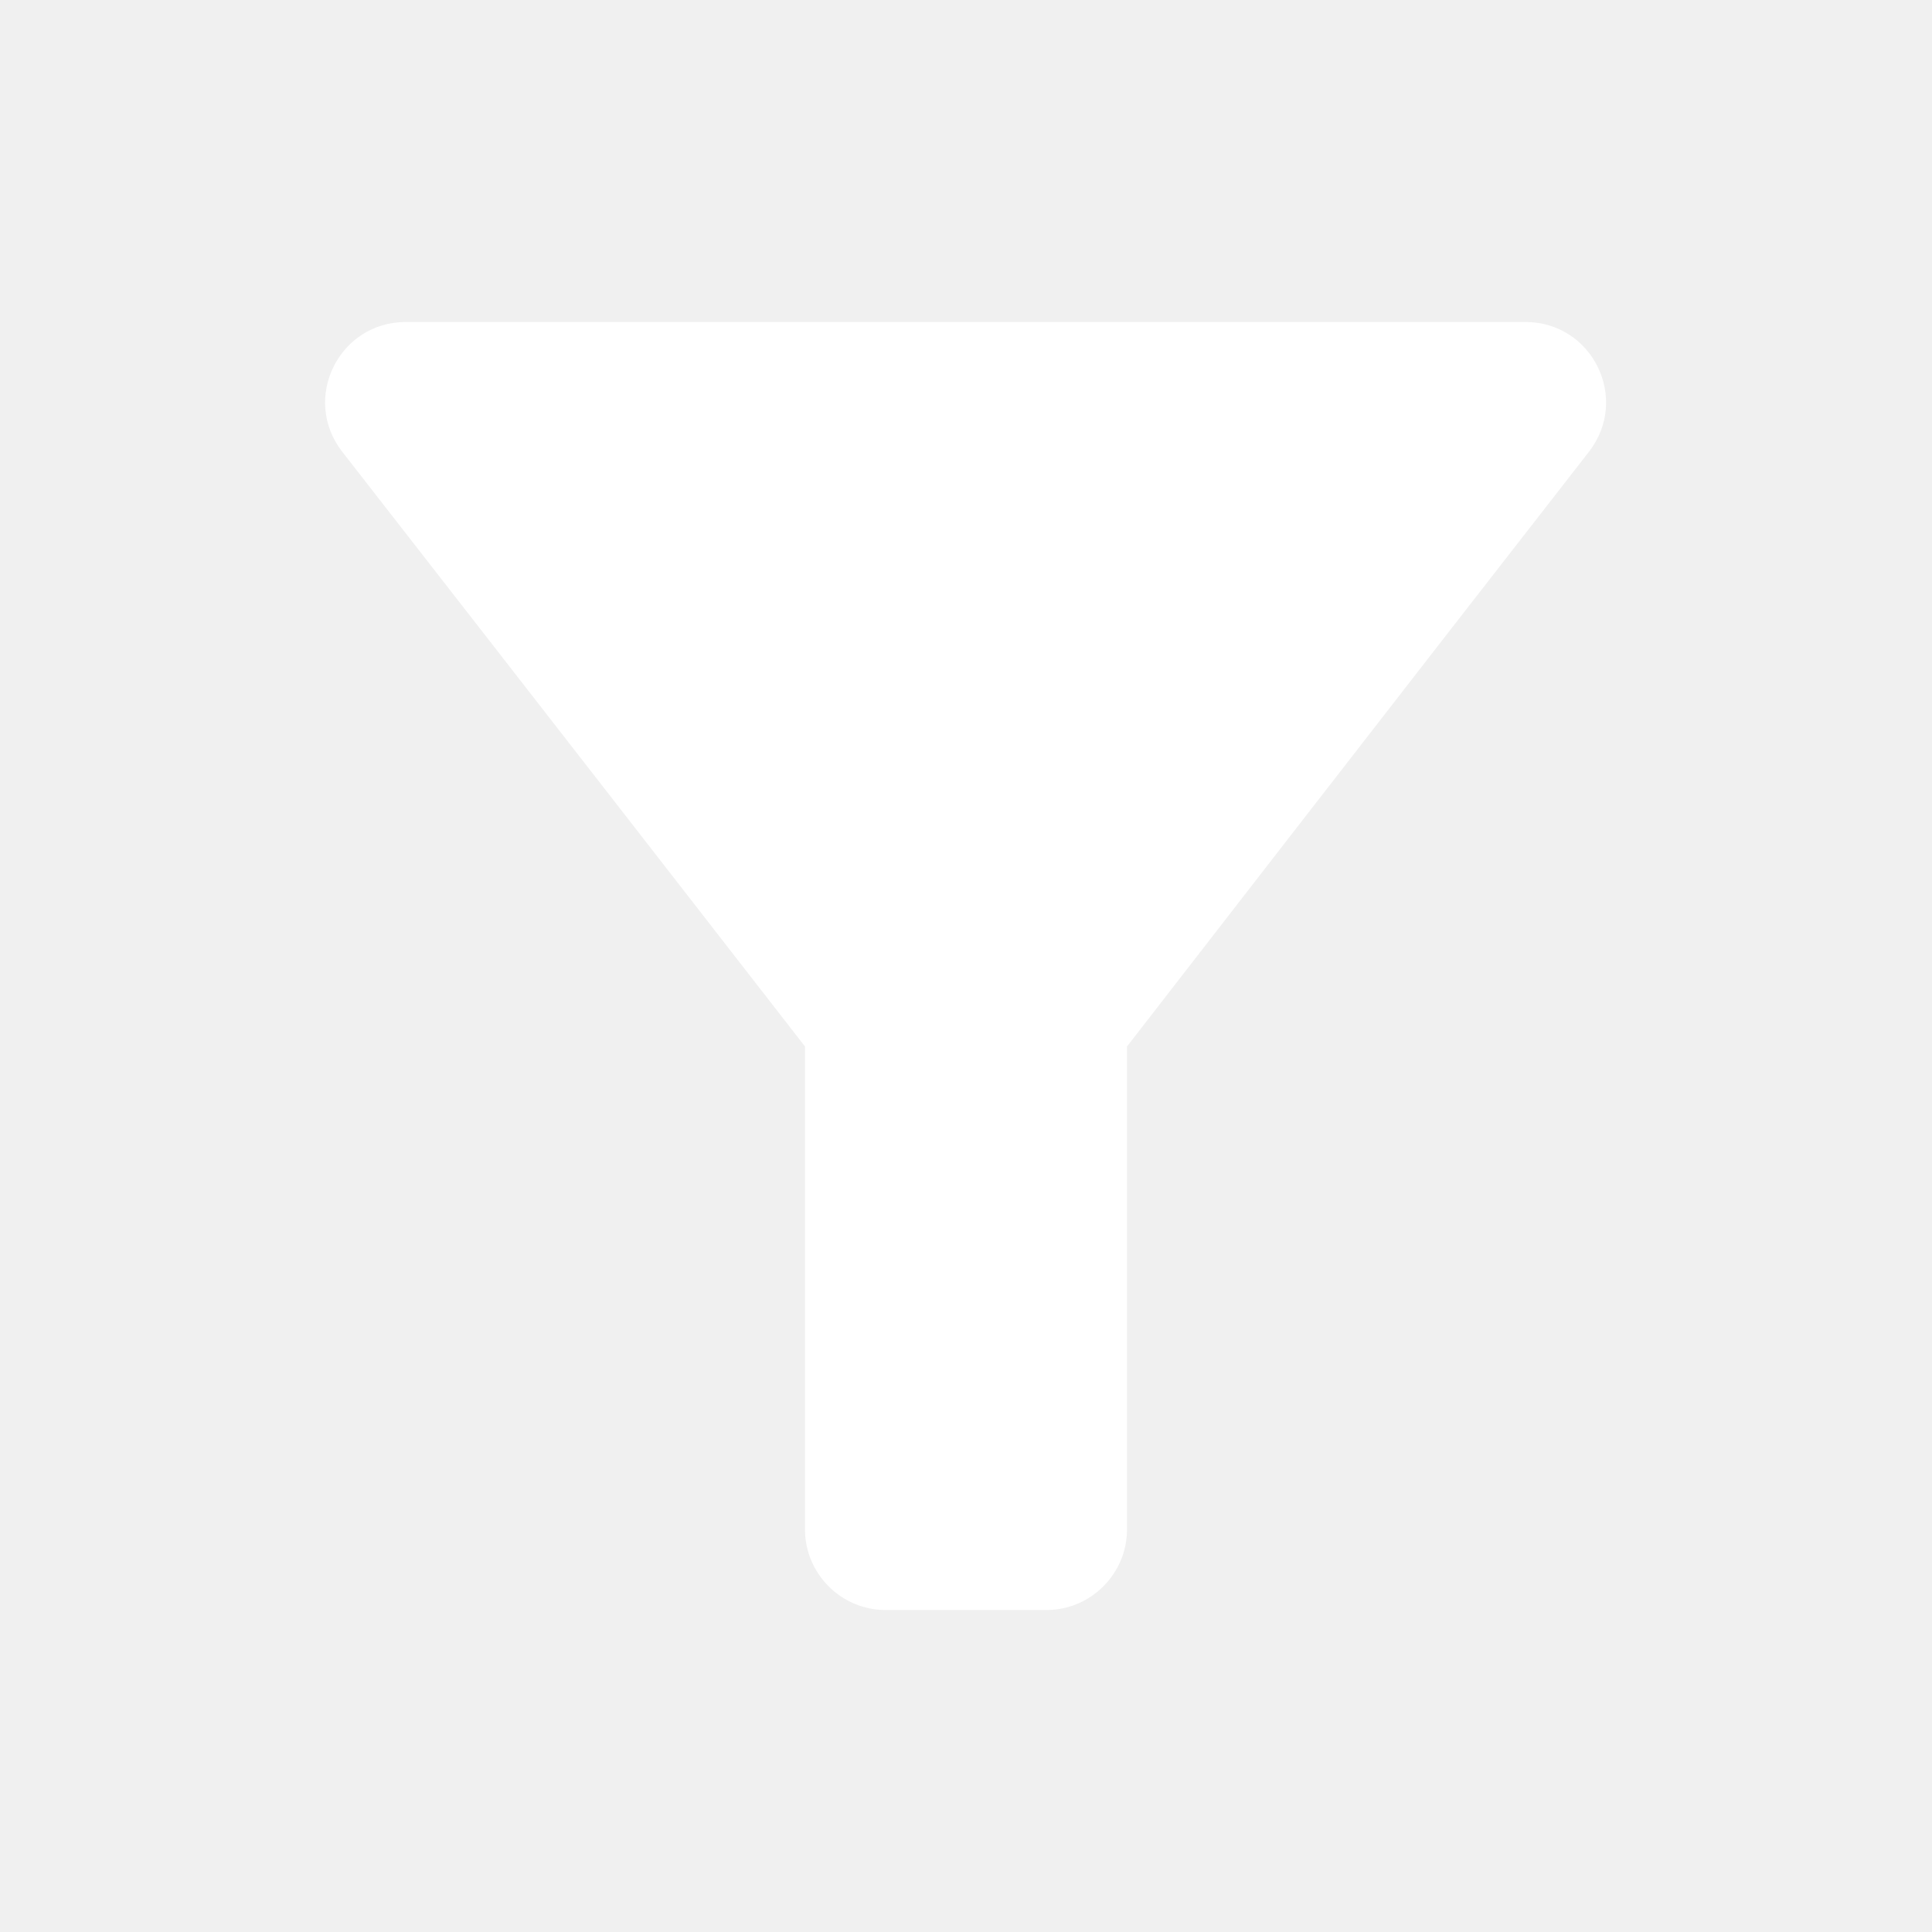
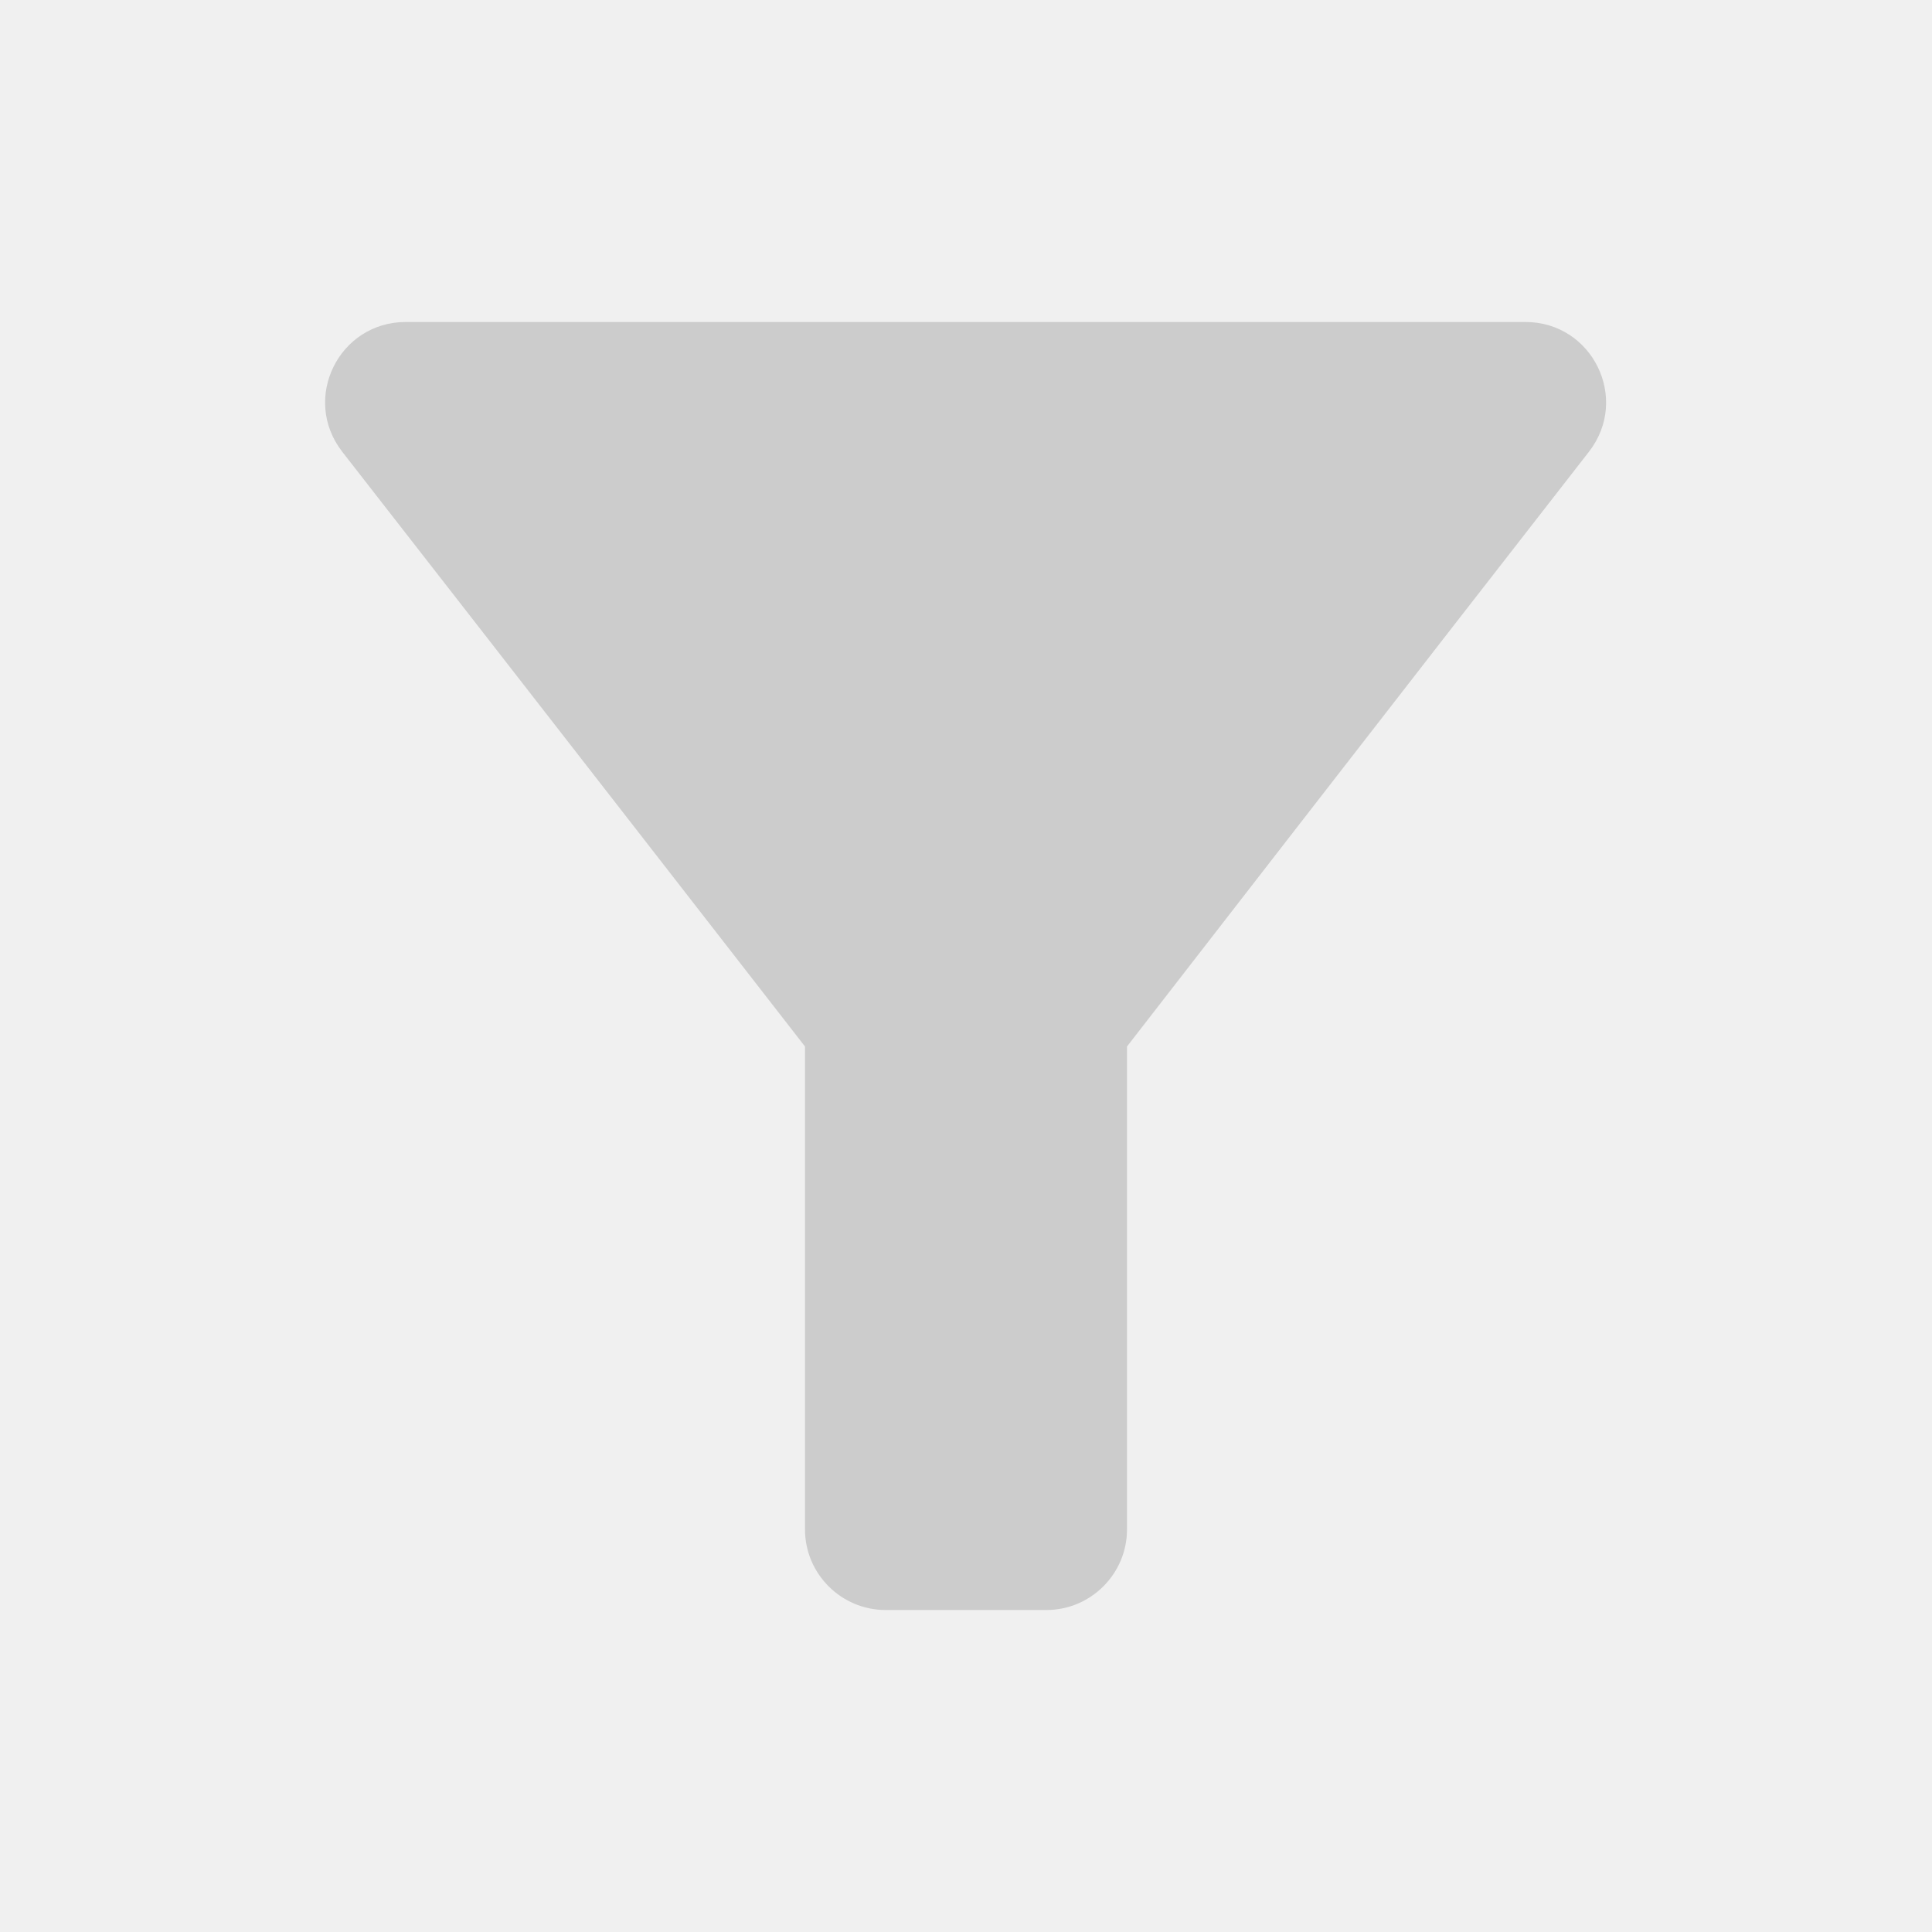
- <svg xmlns="http://www.w3.org/2000/svg" enable-background="new 0 0 24 24" viewBox="0 0 24 24" fill="white" width="18px" height="18px">
+ <svg xmlns="http://www.w3.org/2000/svg" enable-background="new 0 0 24 24" viewBox="0 0 24 24" fill="#CCCCCC" width="18px" height="18px">
  <g>
    <path d="M0,0h24 M24,24H0" fill="none" />
    <path d="M4.25,5.61C6.27,8.2,10,13,10,13v6c0,0.55,0.45,1,1,1h2c0.55,0,1-0.45,1-1v-6c0,0,3.72-4.8,5.74-7.39 C20.25,4.95,19.78,4,18.95,4H5.04C4.21,4,3.74,4.95,4.25,5.61z" />
    <path d="M0,0h24v24H0V0z" fill="none" />
  </g>
</svg>
